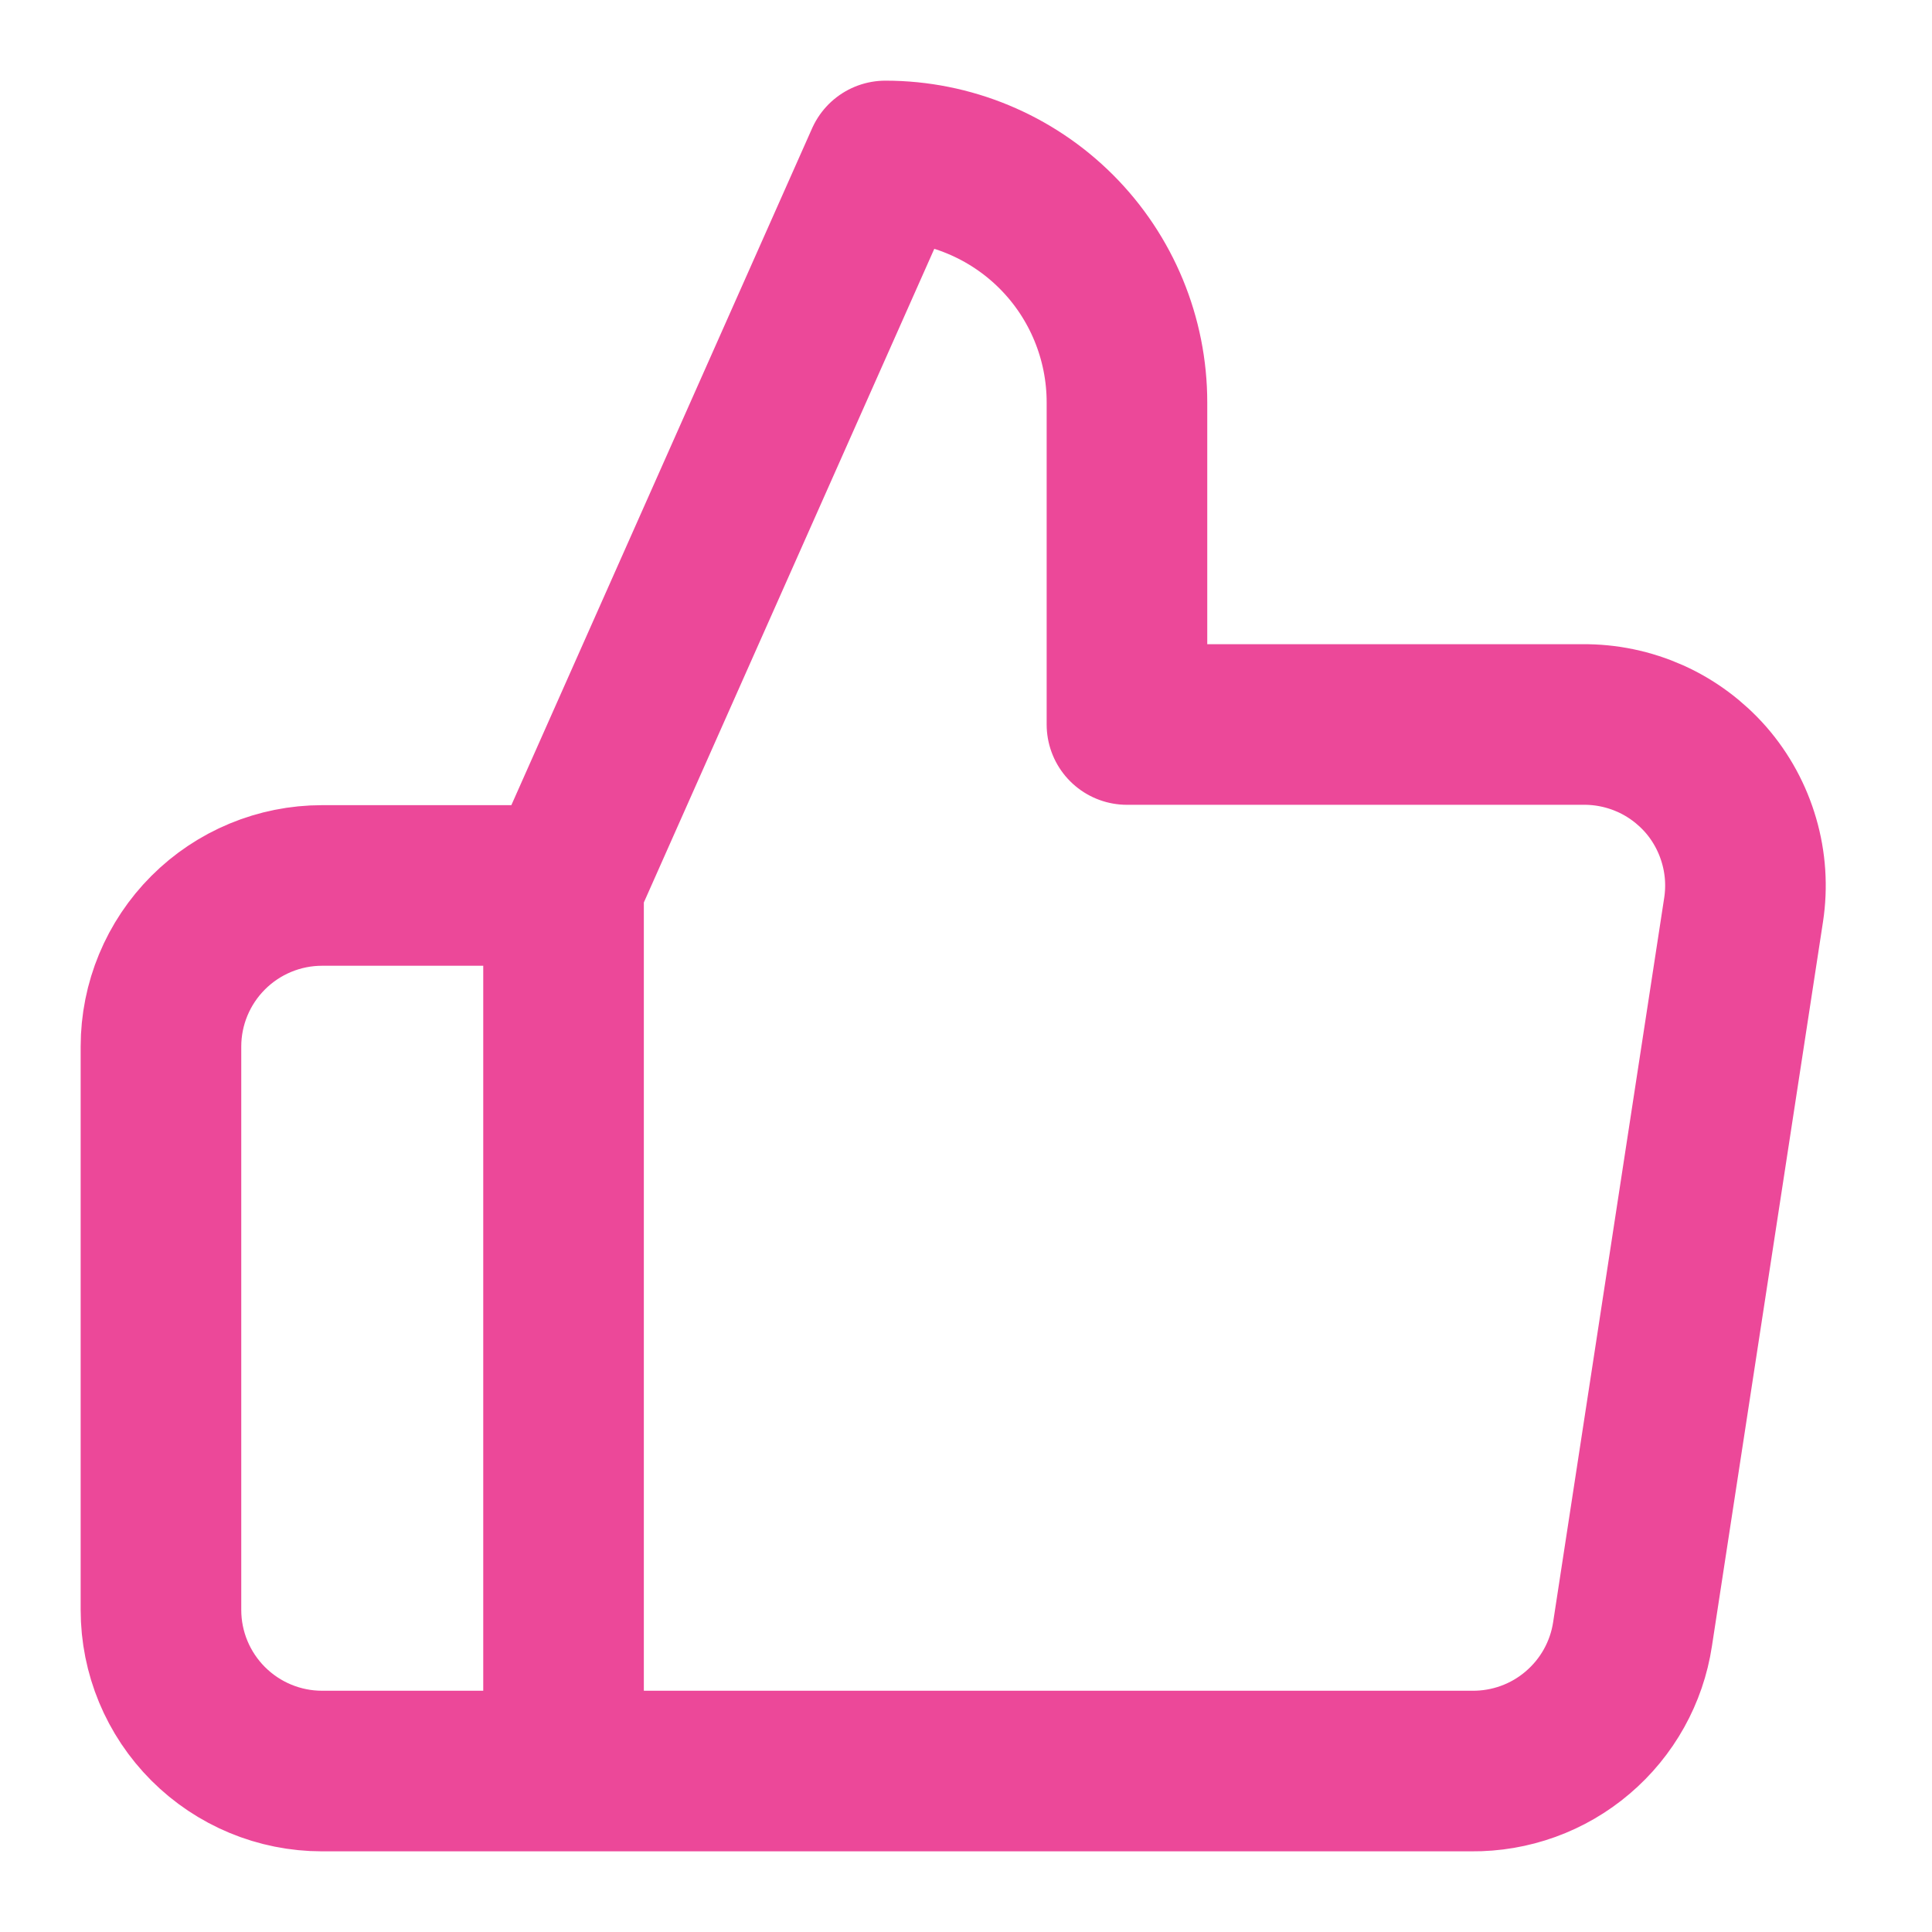
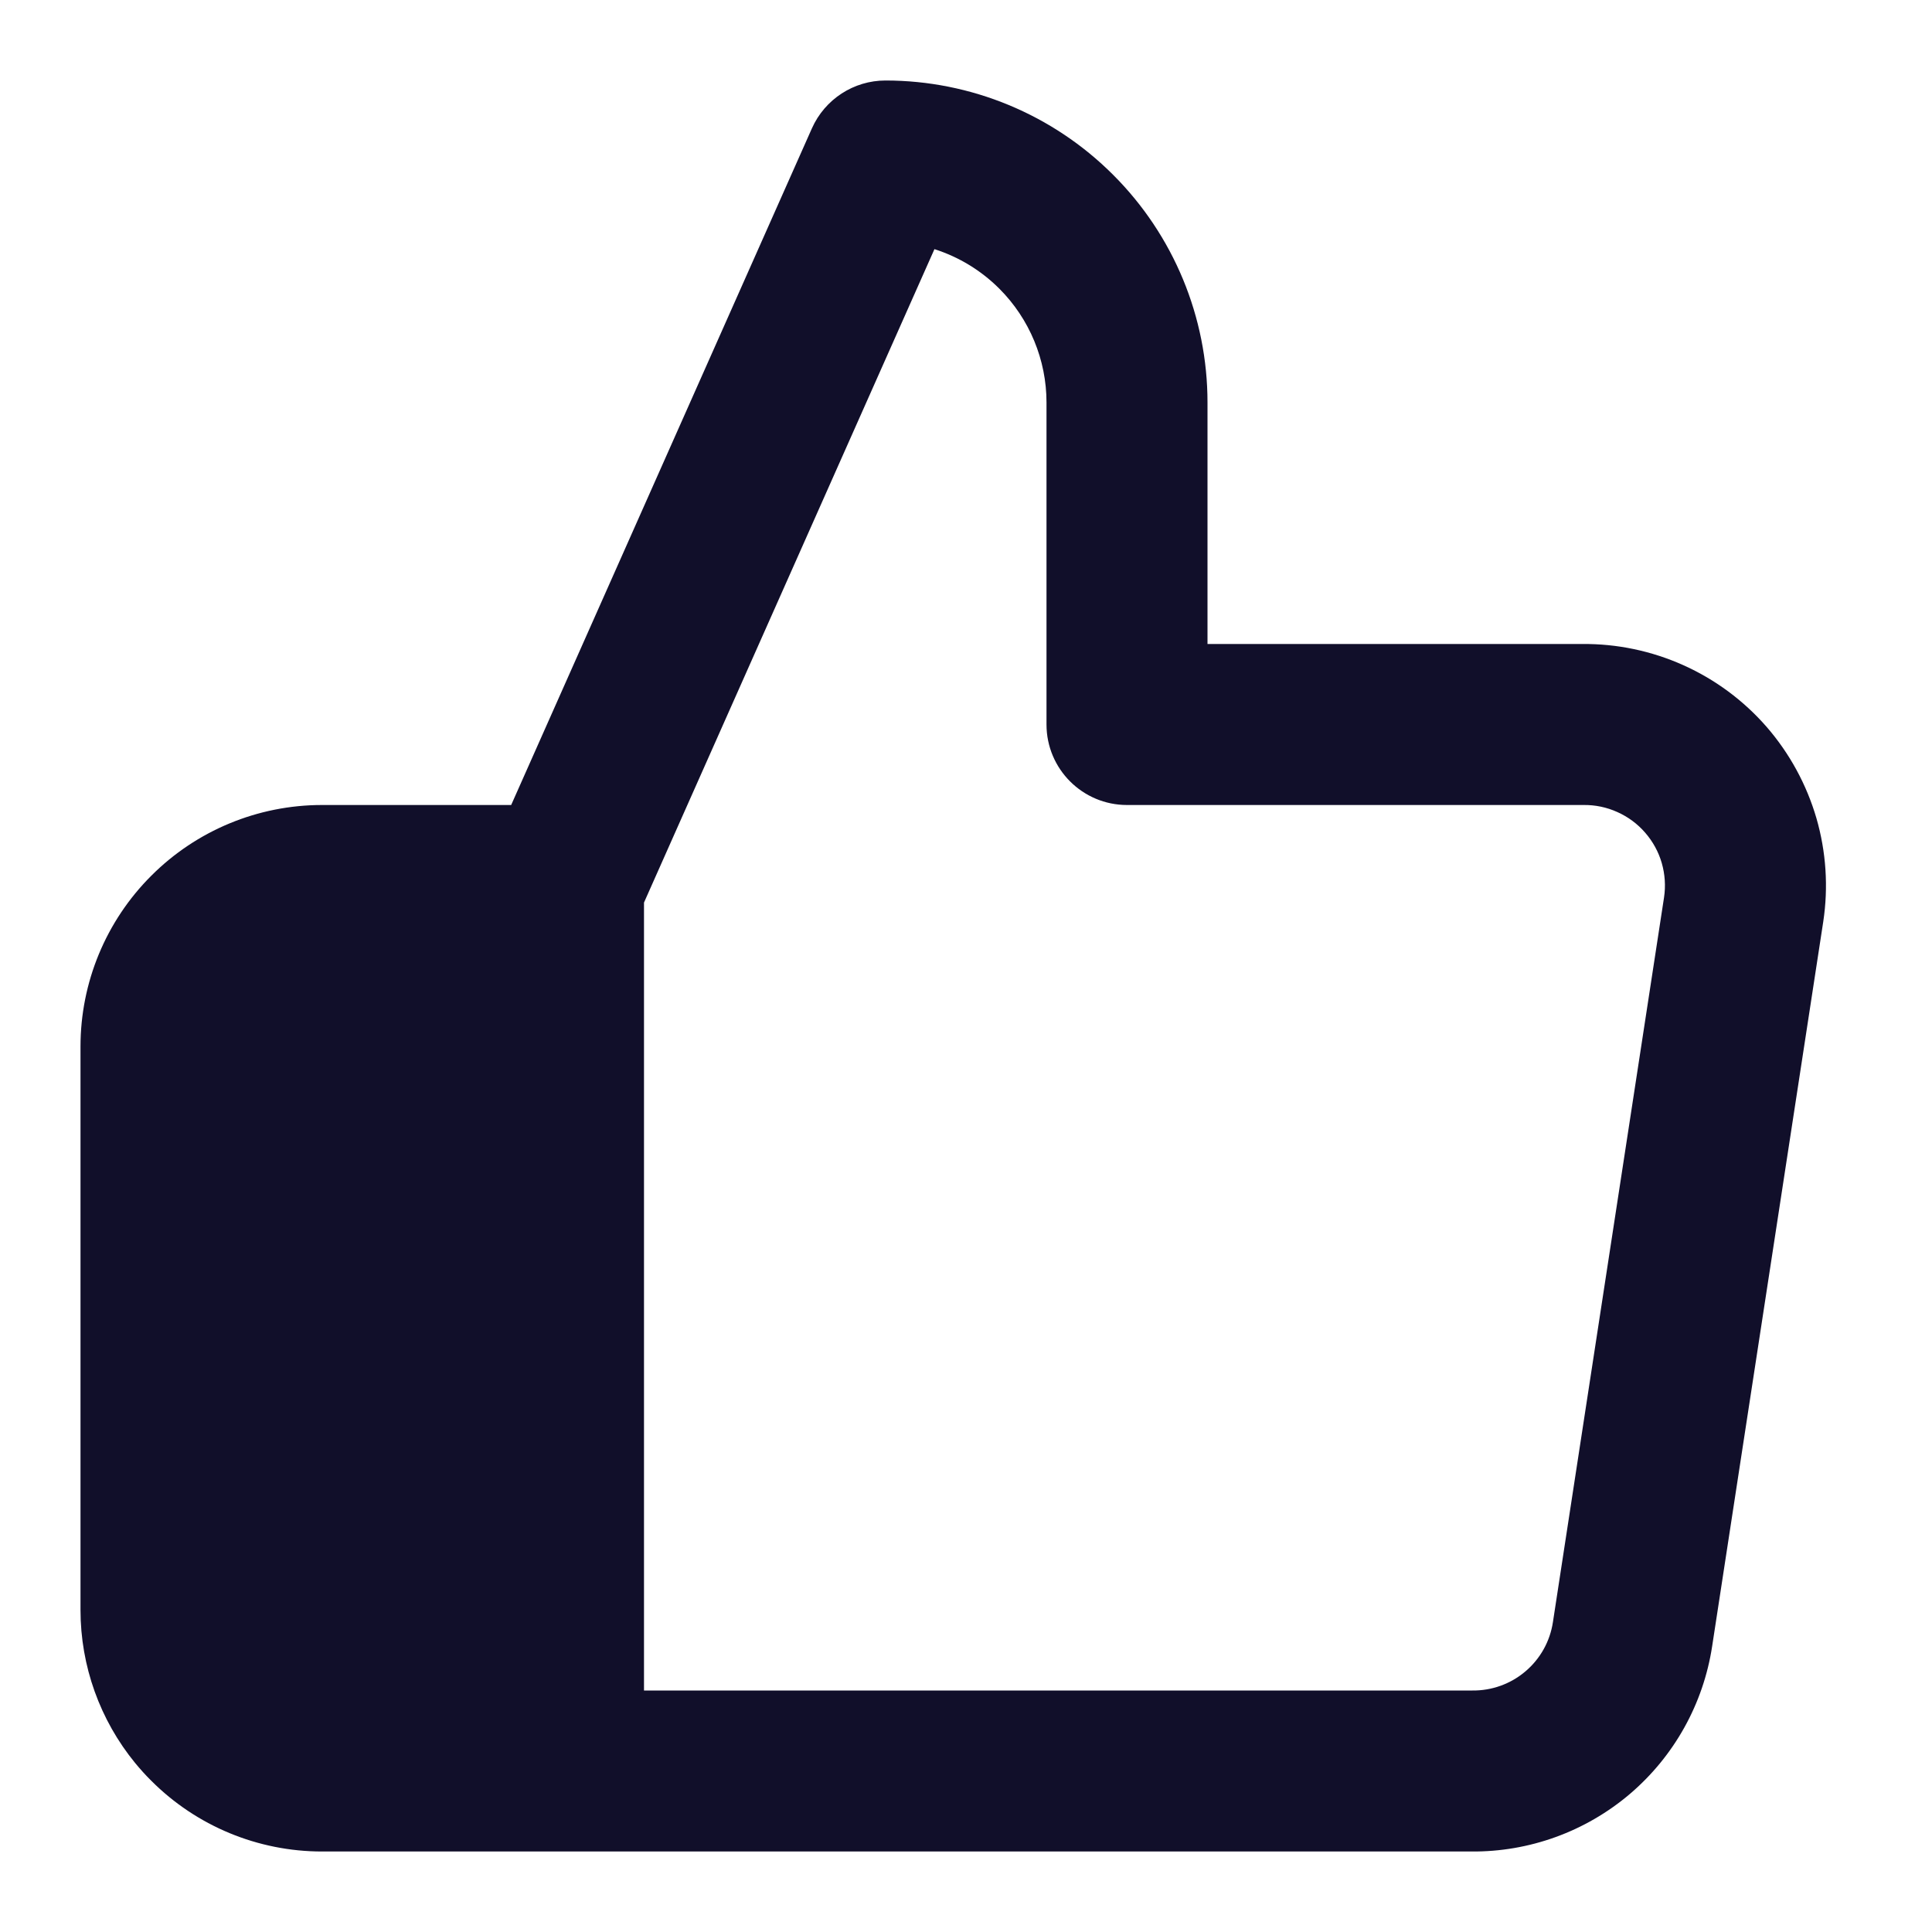
- <svg xmlns="http://www.w3.org/2000/svg" width="16" height="16" viewBox="0 0 16 16" fill="none">
-   <path d="M4.667 14.667H2.667C2.313 14.667 1.974 14.526 1.724 14.276C1.474 14.026 1.333 13.687 1.333 13.333V8.667C1.333 8.313 1.474 7.974 1.724 7.724C1.974 7.474 2.313 7.333 2.667 7.333H4.667M9.333 6V3.333C9.333 2.803 9.123 2.294 8.748 1.919C8.373 1.544 7.864 1.333 7.333 1.333L4.667 7.333V14.667H12.187C12.508 14.67 12.82 14.558 13.065 14.349C13.31 14.141 13.472 13.851 13.52 13.533L14.44 7.533C14.469 7.342 14.456 7.147 14.402 6.962C14.348 6.776 14.255 6.604 14.128 6.458C14.001 6.313 13.844 6.196 13.668 6.117C13.491 6.038 13.3 5.998 13.107 6H9.333Z" stroke="#EC4899" stroke-width="1.33" stroke-linecap="round" stroke-linejoin="round" />
+ <svg xmlns="http://www.w3.org/2000/svg" width="24" height="24" viewBox="0 0 24 24" fill="none">
+   <path fill-rule="evenodd" clip-rule="evenodd" d="M10.086 1.594C10.247 1.233 10.605 1 11 1C12.061 1 13.078 1.421 13.828 2.172C14.579 2.922 15 3.939 15 5V8H19.655C20.088 7.996 20.516 8.086 20.911 8.263C21.308 8.441 21.661 8.703 21.947 9.031C22.232 9.36 22.442 9.746 22.564 10.163C22.685 10.581 22.714 11.02 22.649 11.45L21.269 20.45C21.16 21.165 20.797 21.817 20.246 22.286C19.696 22.753 18.996 23.007 18.275 23H7H4C3.204 23 2.441 22.684 1.879 22.121C1.808 22.051 1.742 21.977 1.679 21.901C1.242 21.367 1 20.696 1 20V13C1 12.204 1.316 11.441 1.879 10.879C2.441 10.316 3.204 10 4 10H6.35L10.086 1.594ZM8 11.212V21H18.291C18.532 21.003 18.767 20.918 18.95 20.762C19.134 20.606 19.255 20.389 19.291 20.15L20.671 11.15C20.693 11.007 20.683 10.86 20.643 10.721C20.603 10.582 20.532 10.453 20.437 10.344C20.342 10.234 20.224 10.147 20.092 10.088C19.96 10.028 19.816 9.998 19.671 10L19.66 10L14 10C13.448 10 13 9.552 13 9V5C13 4.47 12.789 3.961 12.414 3.586C12.186 3.358 11.909 3.191 11.608 3.095L8 11.212Z" fill="#110F2A" />
</svg>
